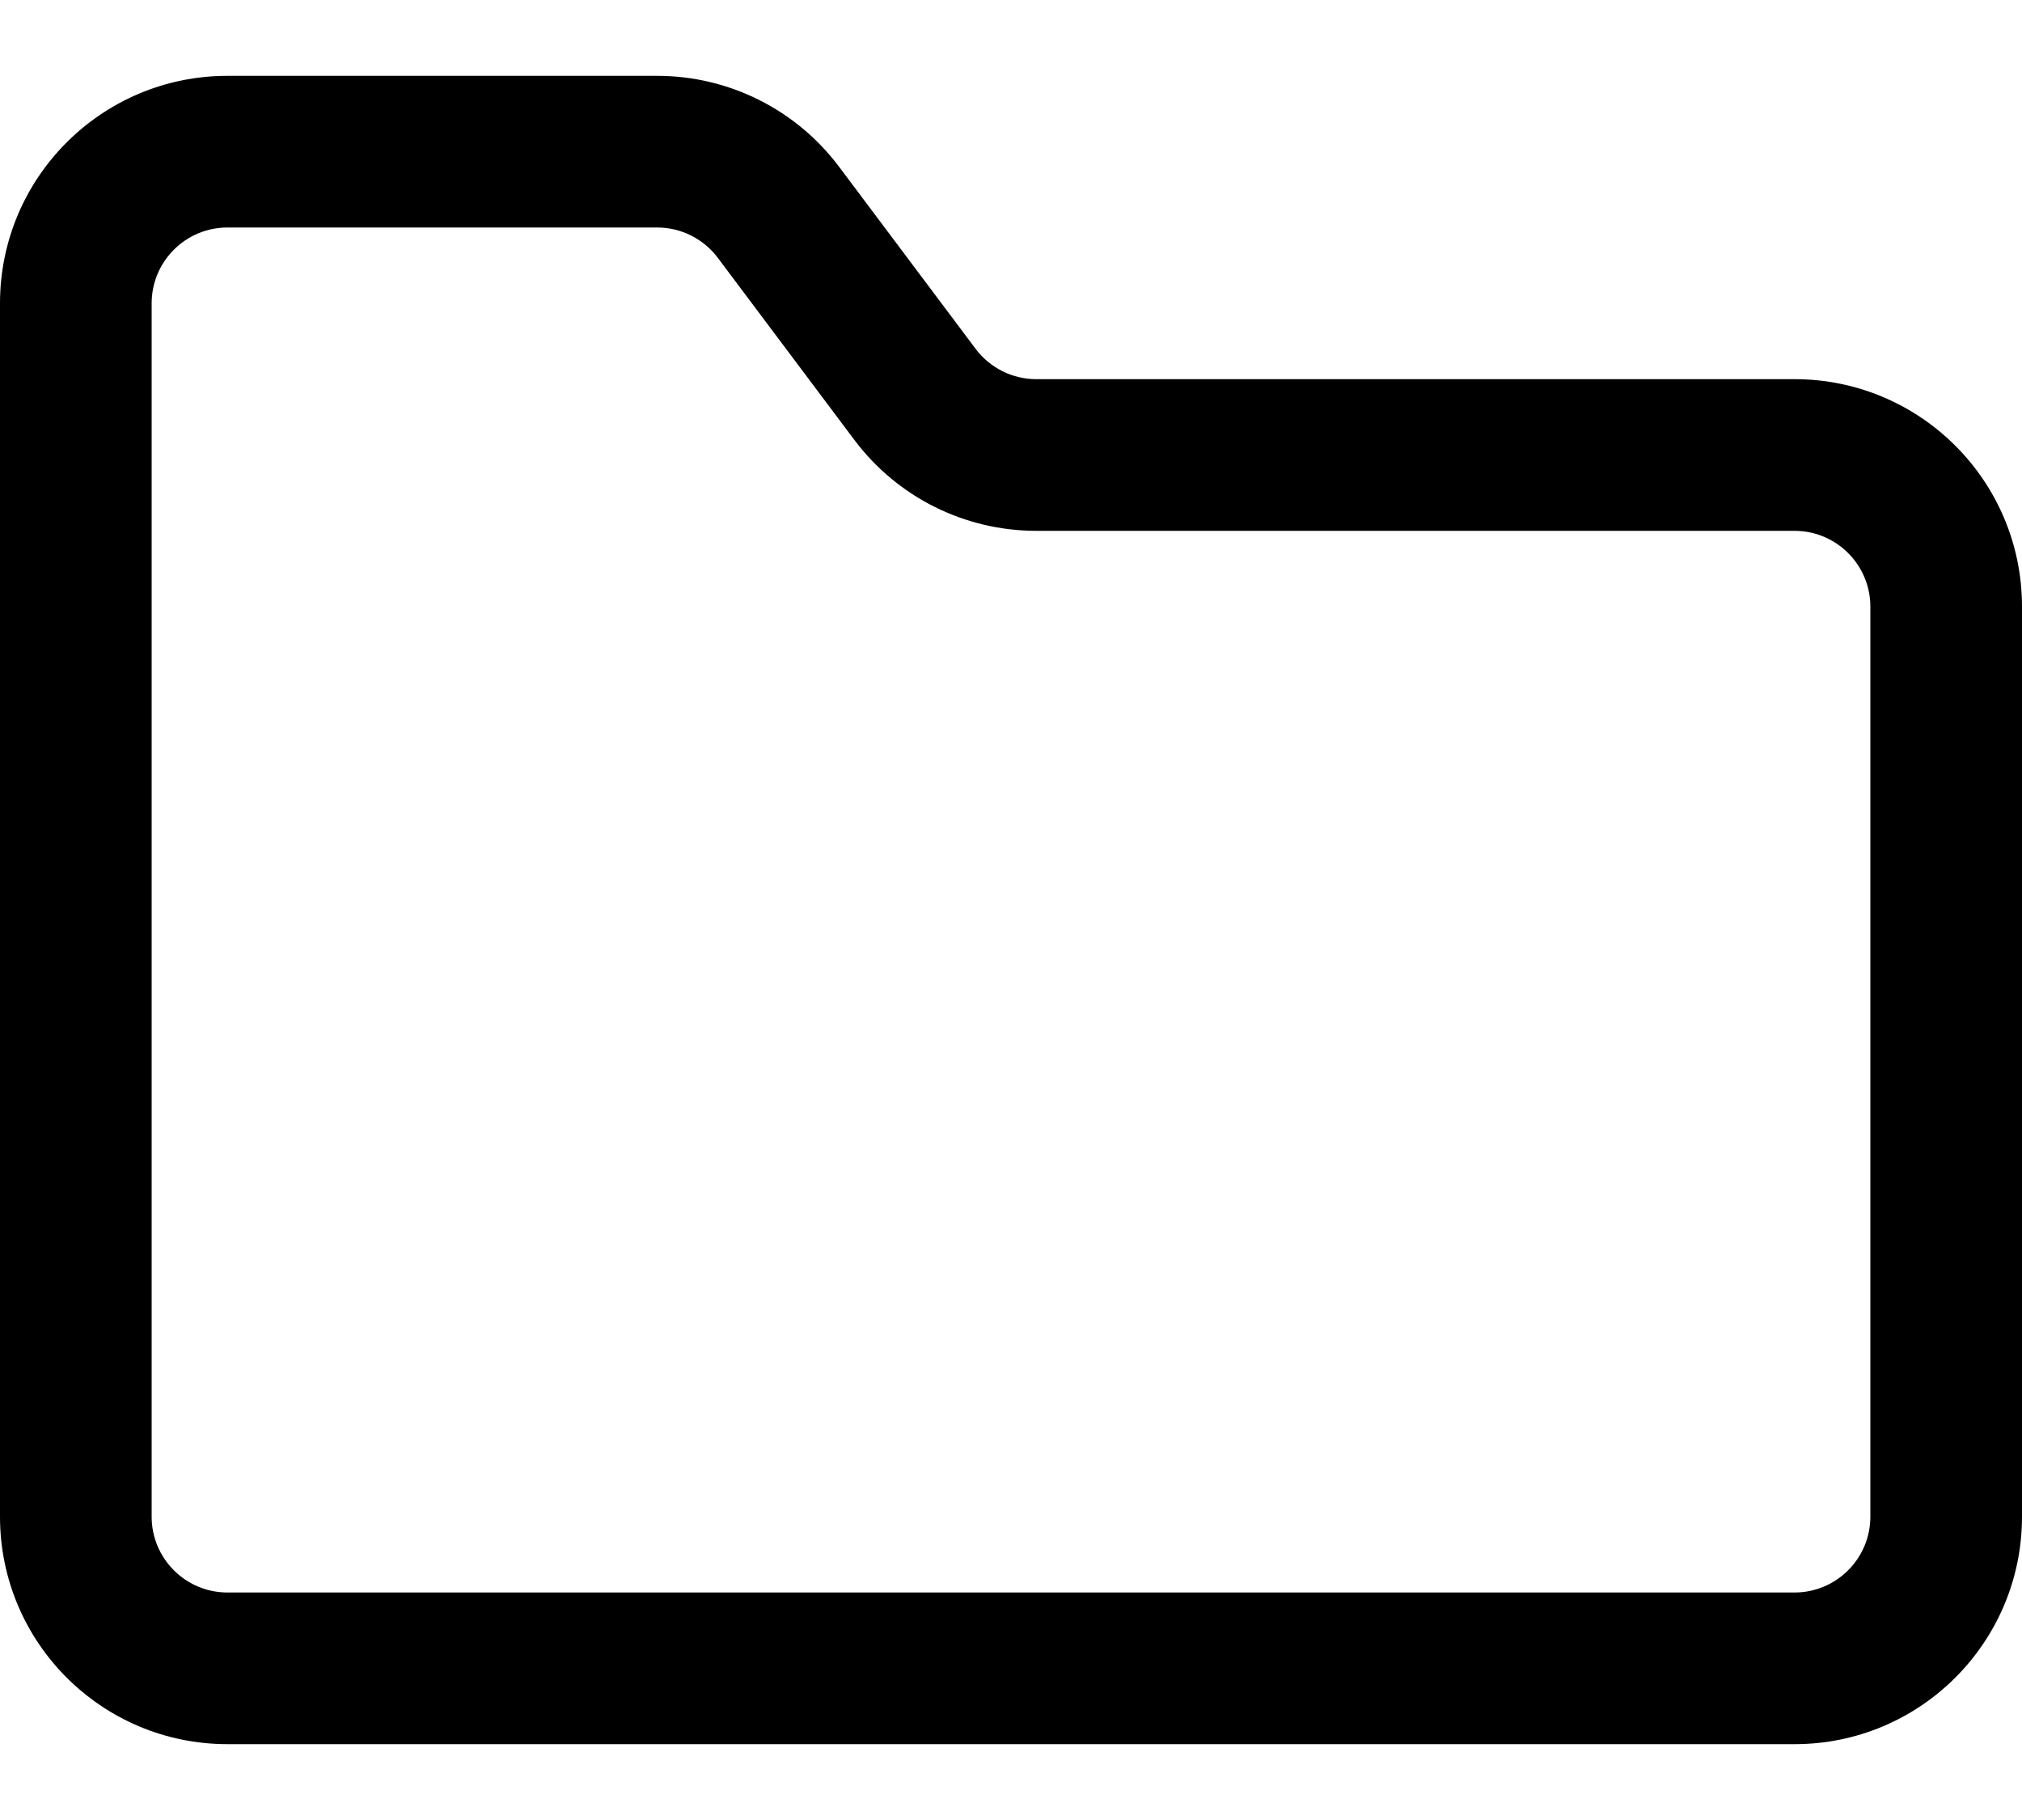
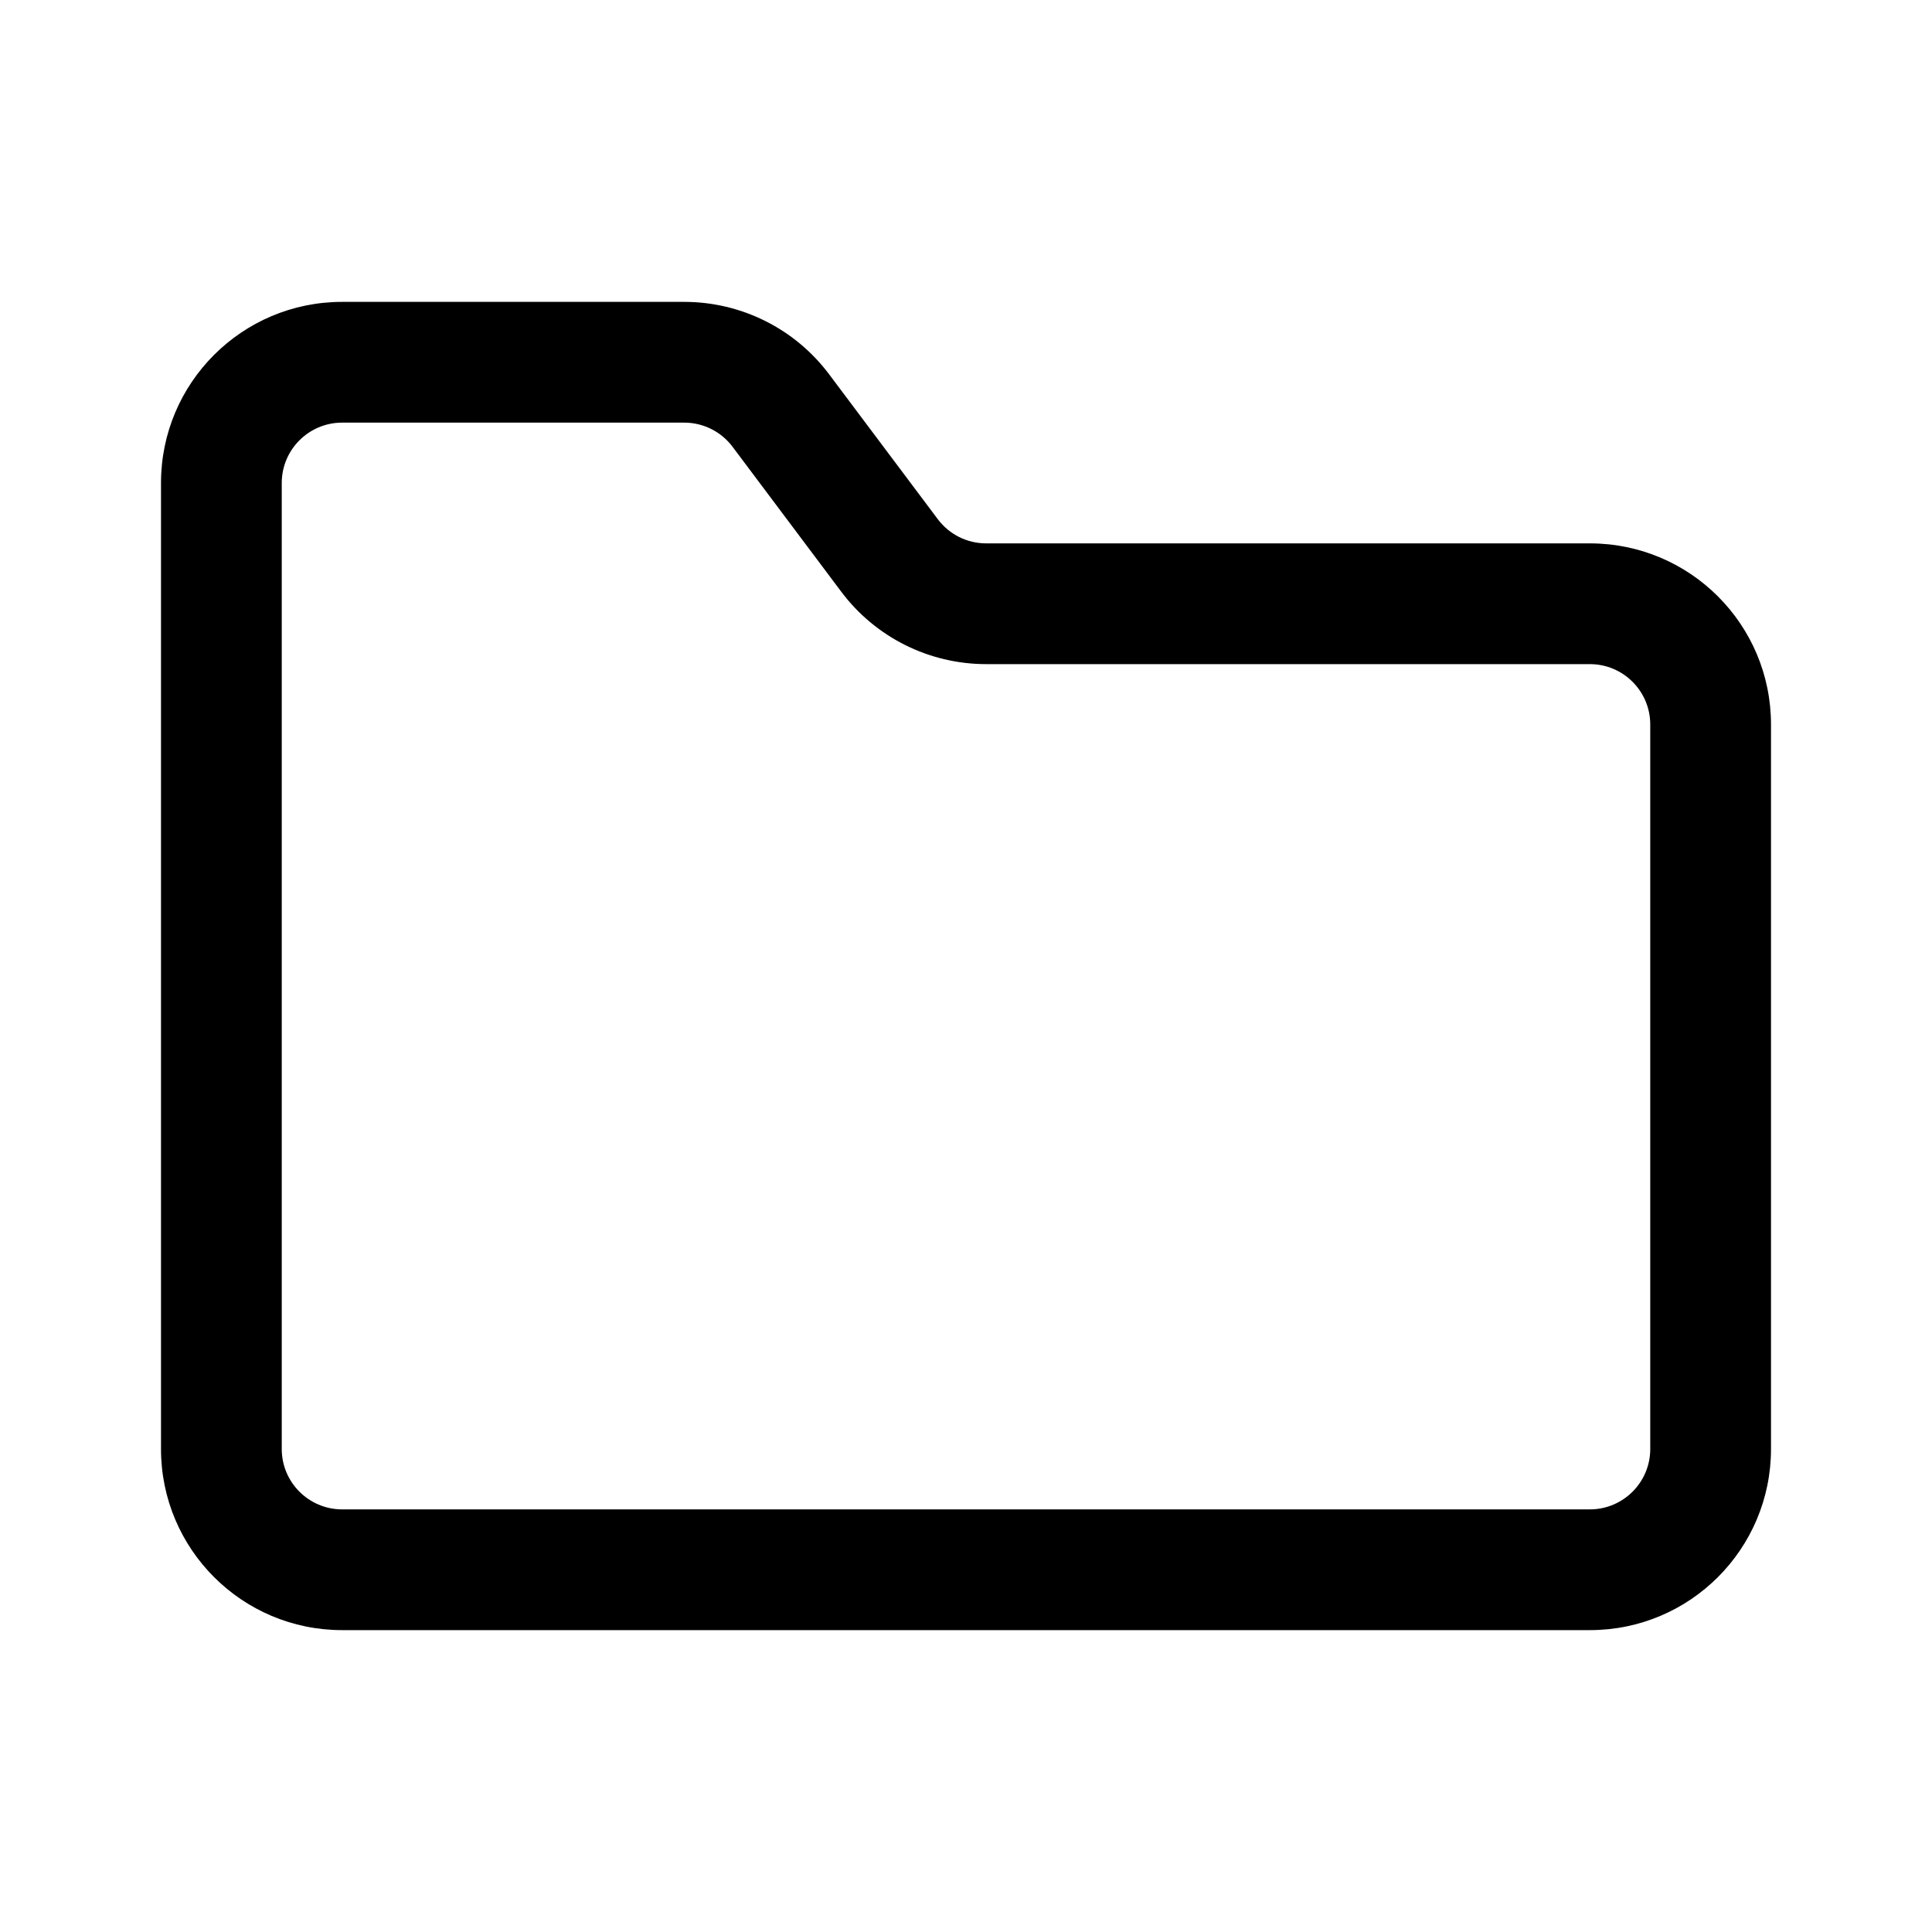
- <svg xmlns="http://www.w3.org/2000/svg" width="20" height="18" viewBox="0 0 20 18" fill="none">
-   <path d="M9.05 3.9L8.45 4.35L9.05 3.9ZM2.25 2.25H6.5V0.75H2.25V2.25ZM1.5 15V3H0V15H1.5ZM17.75 15.75H2.25V17.25H17.75V15.75ZM18.5 6V15H20V6H18.5ZM17.75 3.75H10.25V5.25H17.75V3.75ZM9.65 3.45L8.3 1.65L7.1 2.55L8.45 4.35L9.65 3.45ZM10.25 3.75C10.014 3.75 9.792 3.639 9.65 3.45L8.45 4.35C8.875 4.917 9.542 5.25 10.25 5.25V3.75ZM20 6C20 4.757 18.993 3.75 17.75 3.75V5.25C18.164 5.25 18.5 5.586 18.5 6H20ZM17.75 17.25C18.993 17.25 20 16.243 20 15H18.5C18.5 15.414 18.164 15.75 17.75 15.75V17.25ZM0 15C0 16.243 1.007 17.25 2.25 17.25V15.75C1.836 15.75 1.5 15.414 1.5 15H0ZM6.5 2.25C6.736 2.25 6.958 2.361 7.1 2.55L8.3 1.65C7.875 1.083 7.208 0.75 6.5 0.75V2.25ZM2.25 0.75C1.007 0.75 0 1.757 0 3H1.5C1.5 2.586 1.836 2.25 2.25 2.25V0.75Z" fill="currentColor" />
+ <svg xmlns="http://www.w3.org/2000/svg" width="24" height="24" viewBox="0 0 24 24" fill="none">
+   <g transform="translate(2 3)">
+     <path d="M9.05 3.9L8.45 4.35L9.05 3.9ZM2.25 2.25H6.5V0.75H2.25V2.25ZM1.5 15V3H0V15H1.5ZM17.75 15.75H2.25V17.25H17.75V15.75ZM18.5 6V15H20V6H18.5ZM17.75 3.75H10.25V5.25H17.75V3.75ZM9.65 3.45L8.3 1.65L7.1 2.55L8.45 4.35L9.65 3.45ZM10.25 3.75C10.014 3.75 9.792 3.639 9.65 3.45L8.45 4.35C8.875 4.917 9.542 5.25 10.25 5.25V3.75ZM20 6C20 4.757 18.993 3.75 17.75 3.75V5.25C18.164 5.25 18.5 5.586 18.5 6H20ZM17.75 17.25C18.993 17.25 20 16.243 20 15H18.5C18.5 15.414 18.164 15.75 17.75 15.75V17.25ZM0 15C0 16.243 1.007 17.25 2.25 17.25V15.75C1.836 15.75 1.5 15.414 1.5 15H0ZM6.5 2.25C6.736 2.25 6.958 2.361 7.1 2.55L8.3 1.65C7.875 1.083 7.208 0.75 6.5 0.75V2.25ZM2.25 0.75C1.007 0.75 0 1.757 0 3H1.5C1.5 2.586 1.836 2.25 2.25 2.25V0.75Z" fill="currentColor" />
+   </g>
</svg>
